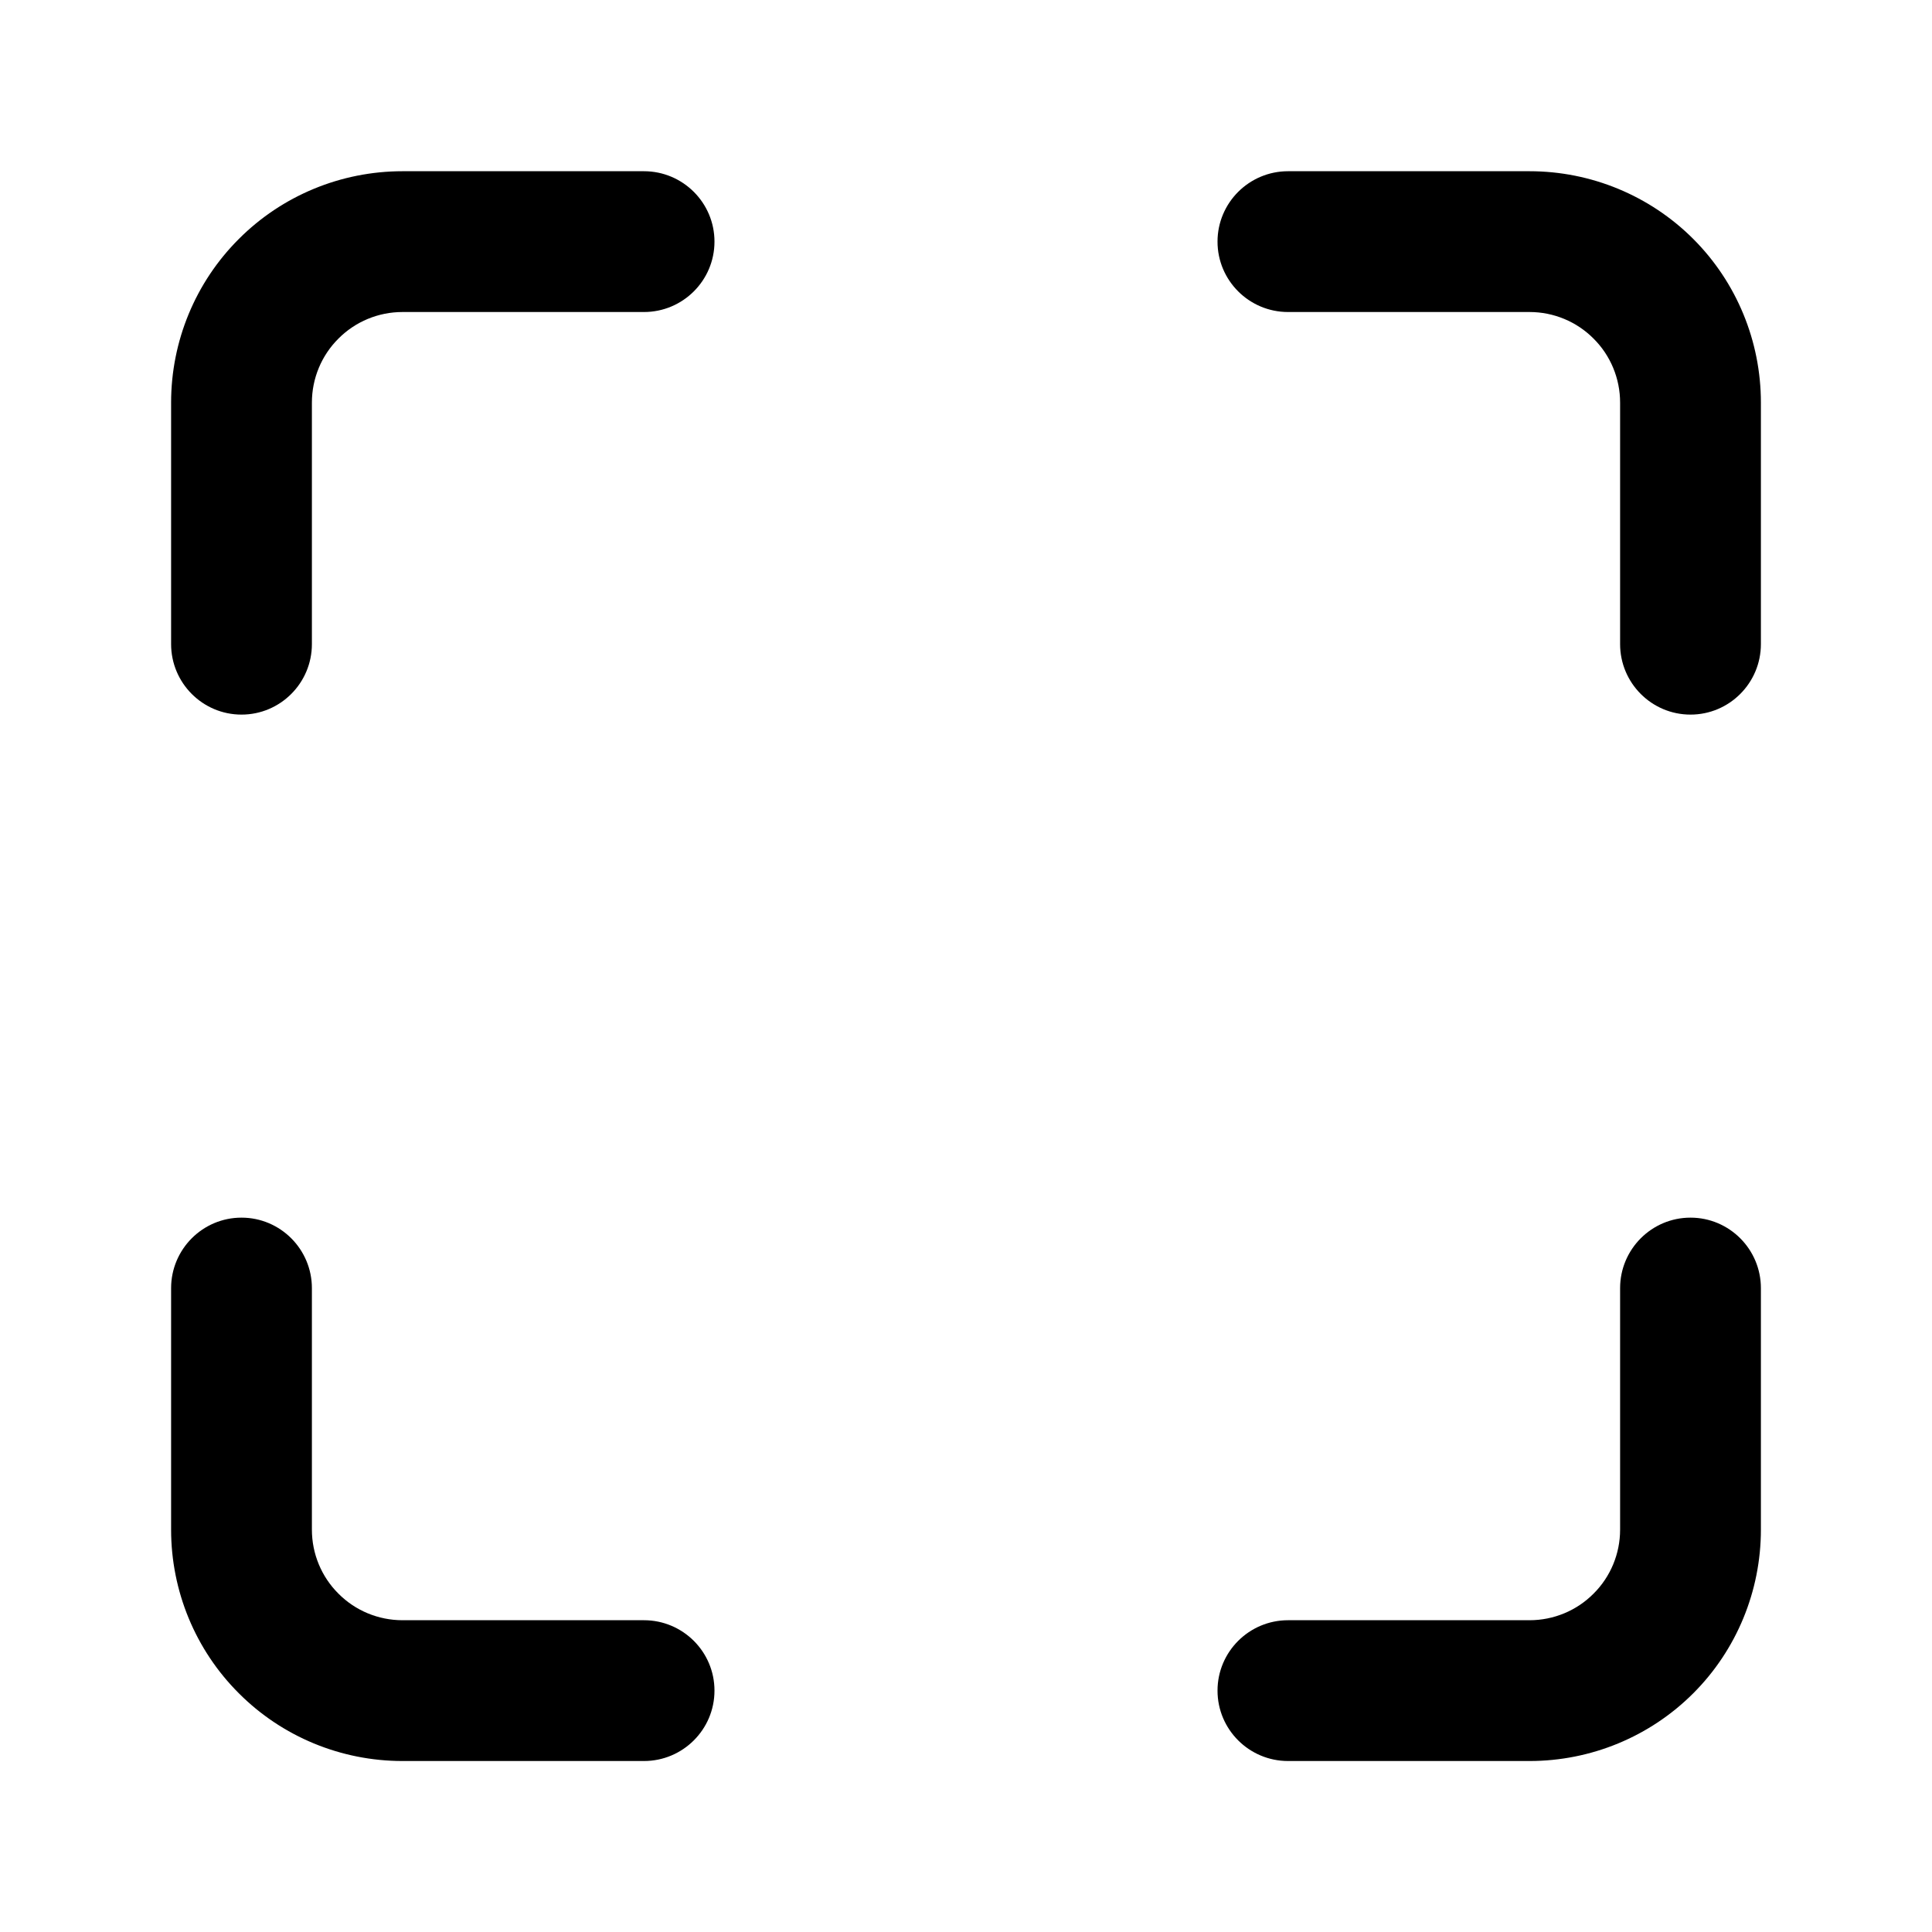
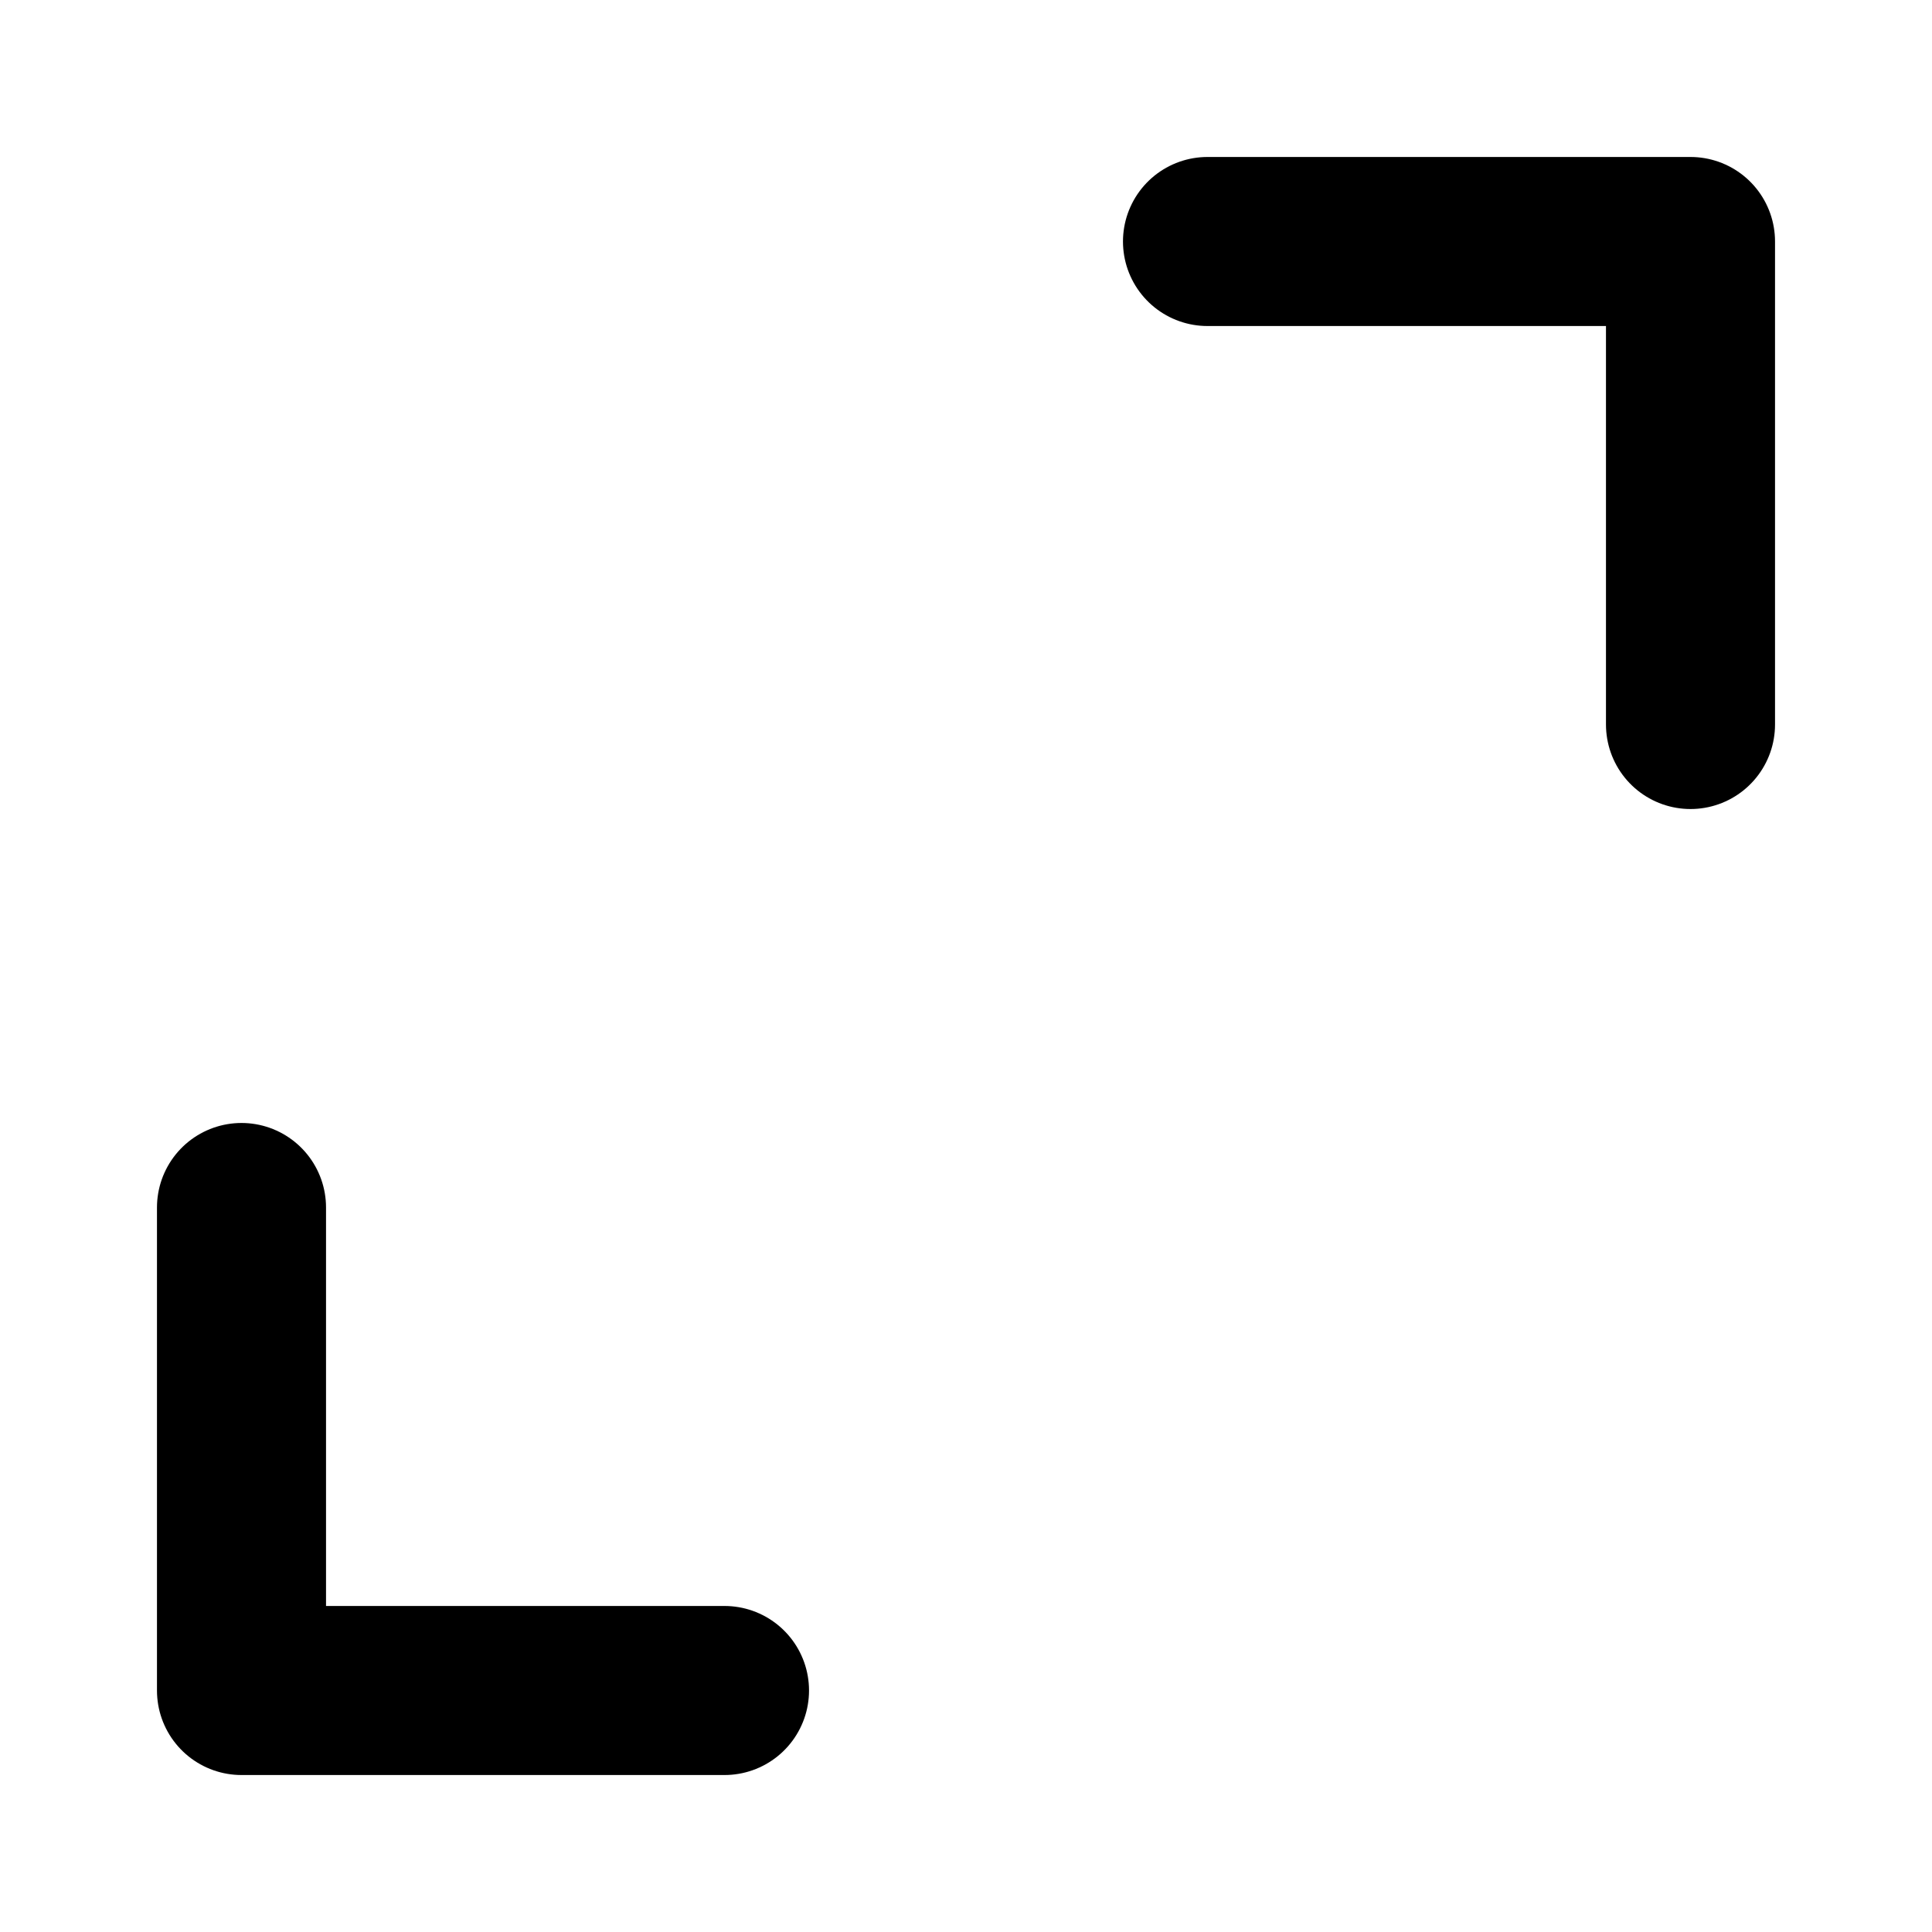
<svg xmlns="http://www.w3.org/2000/svg" width="16" height="16" viewBox="0 0 16 16" fill="none">
-   <path d="M2 10.084C2.322 10.084 2.583 10.346 2.583 10.668V12.668C2.583 12.867 2.662 13.058 2.803 13.198C2.943 13.339 3.134 13.418 3.333 13.418H5.333C5.655 13.418 5.917 13.679 5.917 14.001C5.917 14.323 5.655 14.584 5.333 14.584H3.333C2.825 14.584 2.337 14.383 1.978 14.023C1.618 13.664 1.417 13.176 1.417 12.668V10.668C1.417 10.346 1.678 10.084 2 10.084ZM14 10.084C14.322 10.084 14.583 10.346 14.583 10.668V12.668C14.583 13.176 14.382 13.664 14.023 14.023C13.663 14.383 13.175 14.584 12.667 14.584H10.667C10.345 14.584 10.083 14.323 10.083 14.001C10.083 13.679 10.345 13.418 10.667 13.418H12.667C12.866 13.418 13.057 13.339 13.197 13.198C13.338 13.058 13.417 12.867 13.417 12.668V10.668C13.417 10.346 13.678 10.084 14 10.084ZM5.333 1.418C5.655 1.418 5.917 1.679 5.917 2.001C5.917 2.323 5.655 2.584 5.333 2.584H3.333C3.134 2.584 2.943 2.663 2.803 2.804C2.662 2.944 2.583 3.135 2.583 3.334V5.334C2.583 5.656 2.322 5.918 2 5.918C1.678 5.918 1.417 5.656 1.417 5.334V3.334C1.417 2.826 1.618 2.338 1.978 1.979C2.337 1.619 2.825 1.418 3.333 1.418H5.333ZM12.667 1.418C13.175 1.418 13.663 1.619 14.023 1.979C14.382 2.338 14.583 2.826 14.583 3.334V5.334C14.583 5.656 14.322 5.918 14 5.918C13.678 5.918 13.417 5.656 13.417 5.334V3.334C13.417 3.135 13.338 2.944 13.197 2.804C13.057 2.663 12.866 2.584 12.667 2.584H10.667C10.345 2.584 10.083 2.323 10.083 2.001C10.083 1.679 10.345 1.418 10.667 1.418H12.667Z" fill="currentColor" />
+   <path d="M10 2H14V6M6 14H2V10" stroke="currentColor" stroke-width="1.4" stroke-linecap="round" stroke-linejoin="round" />
</svg>
